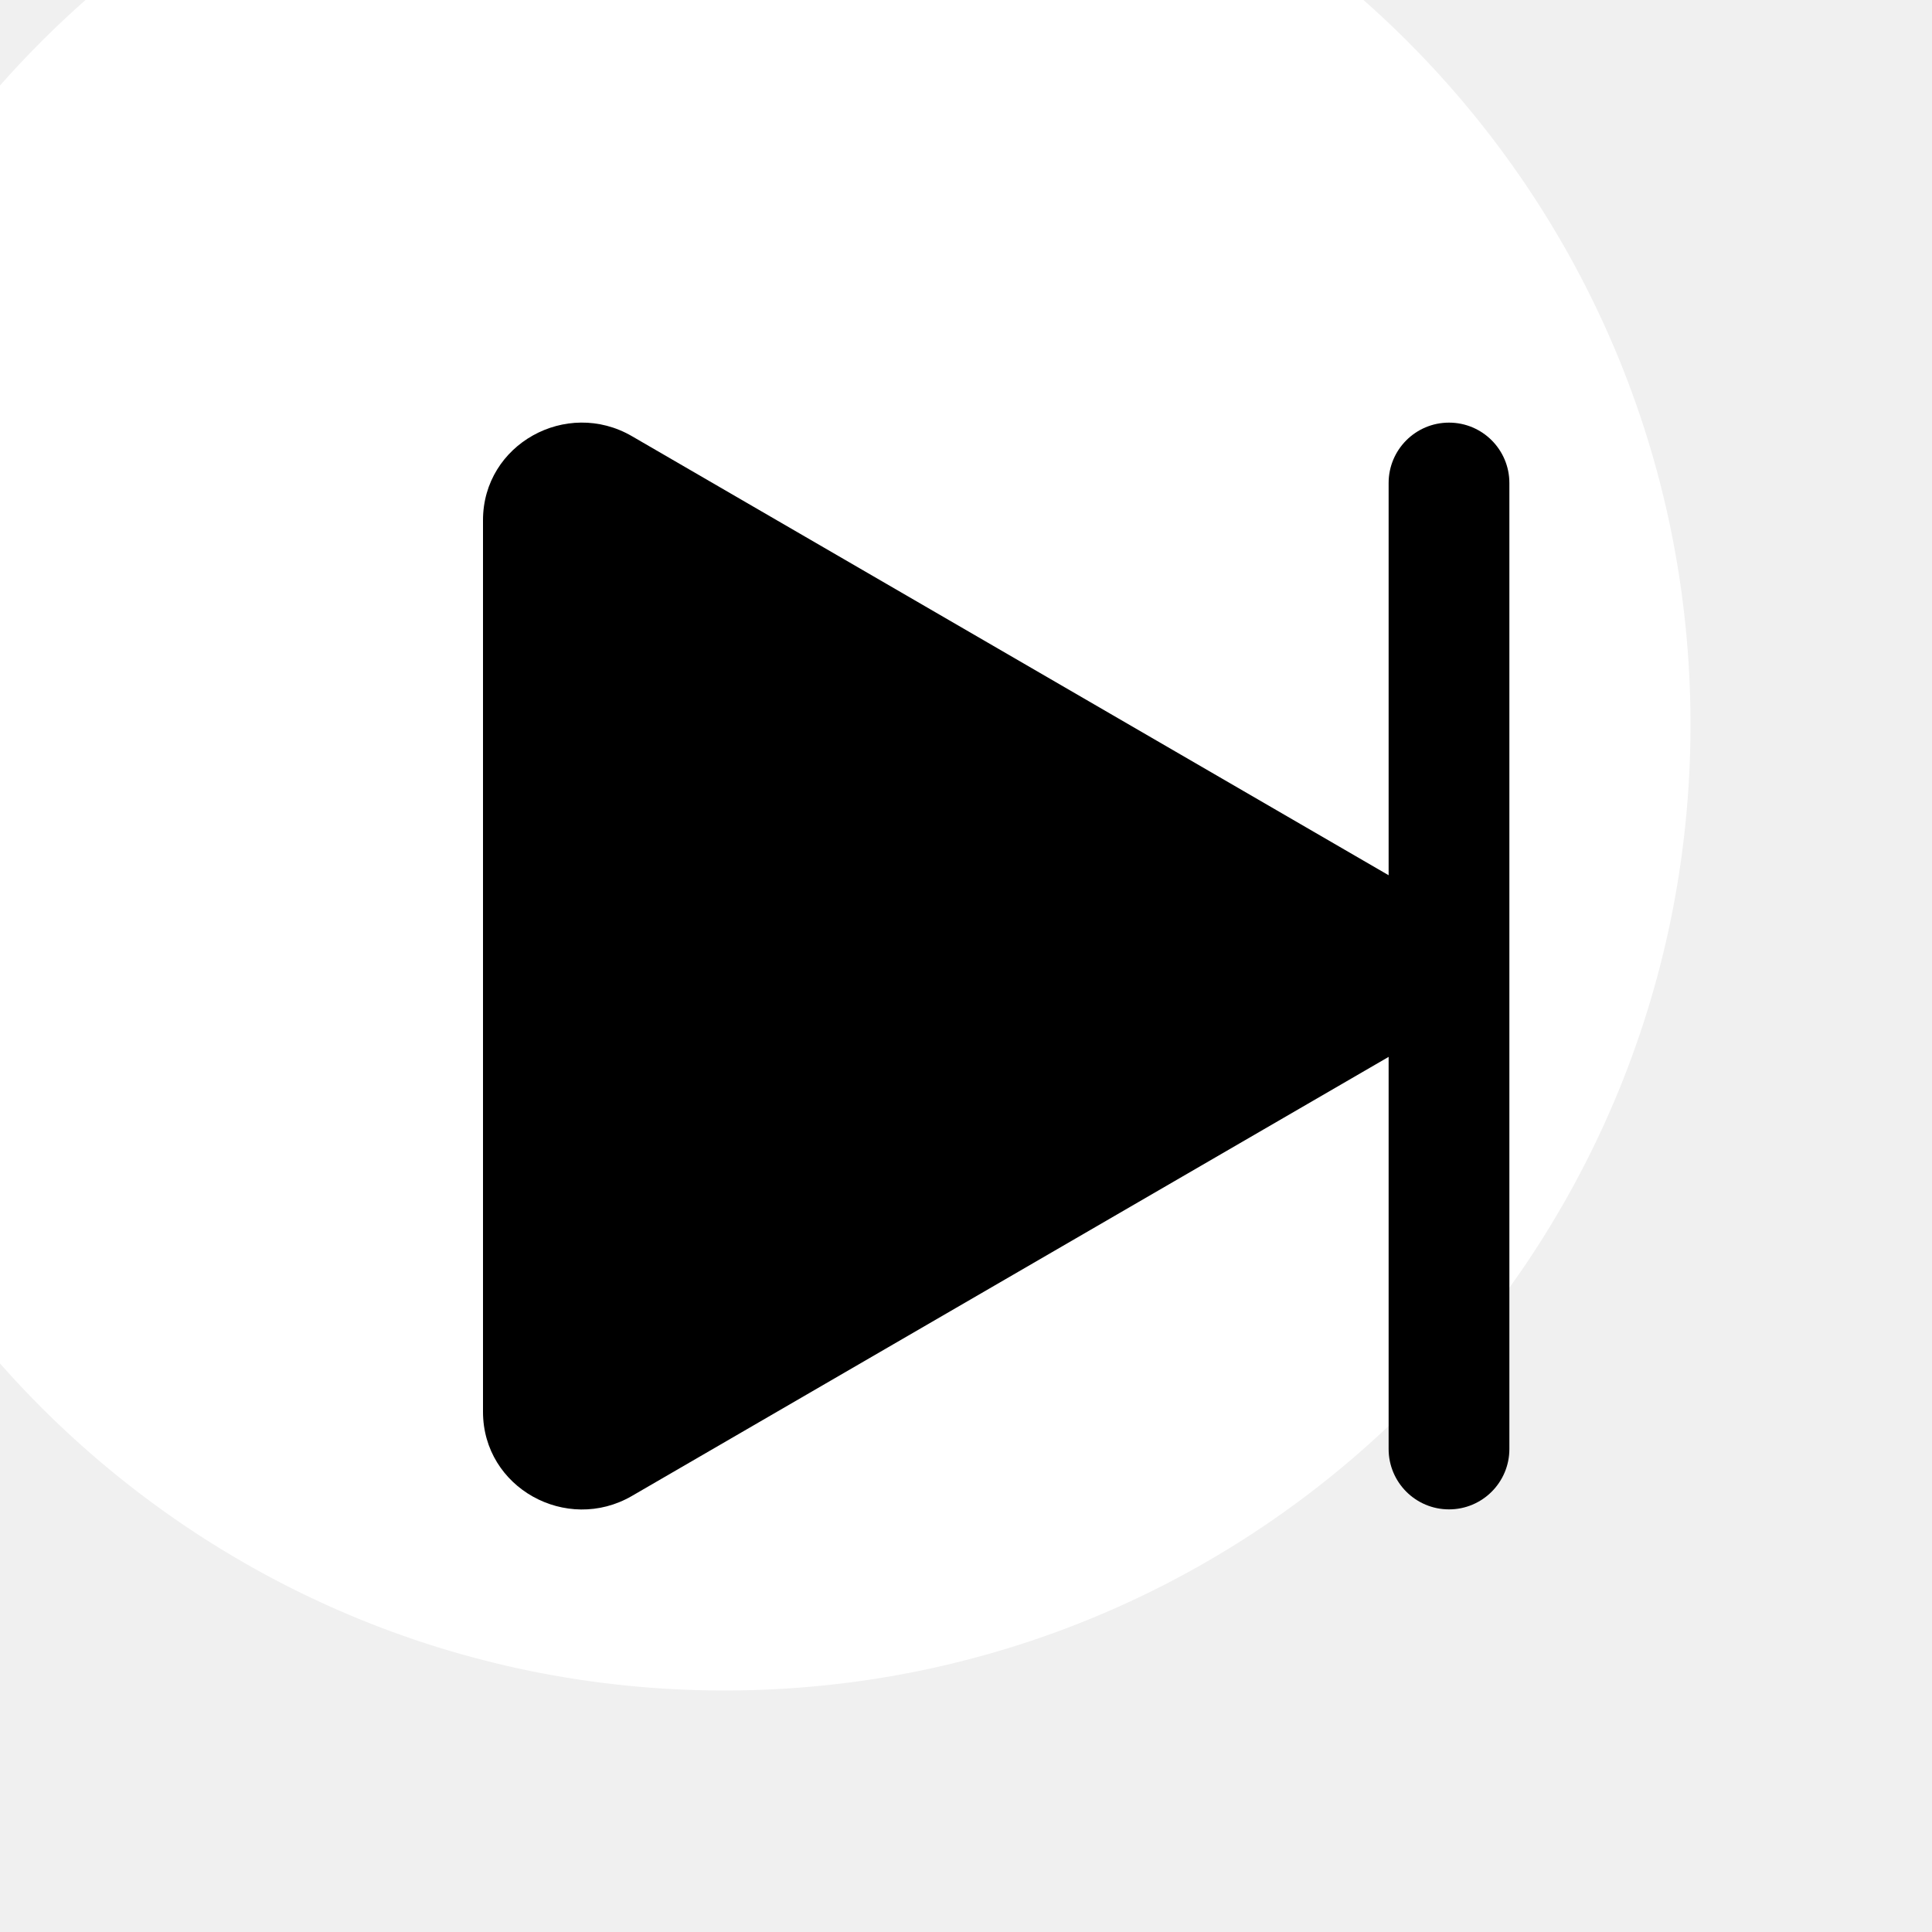
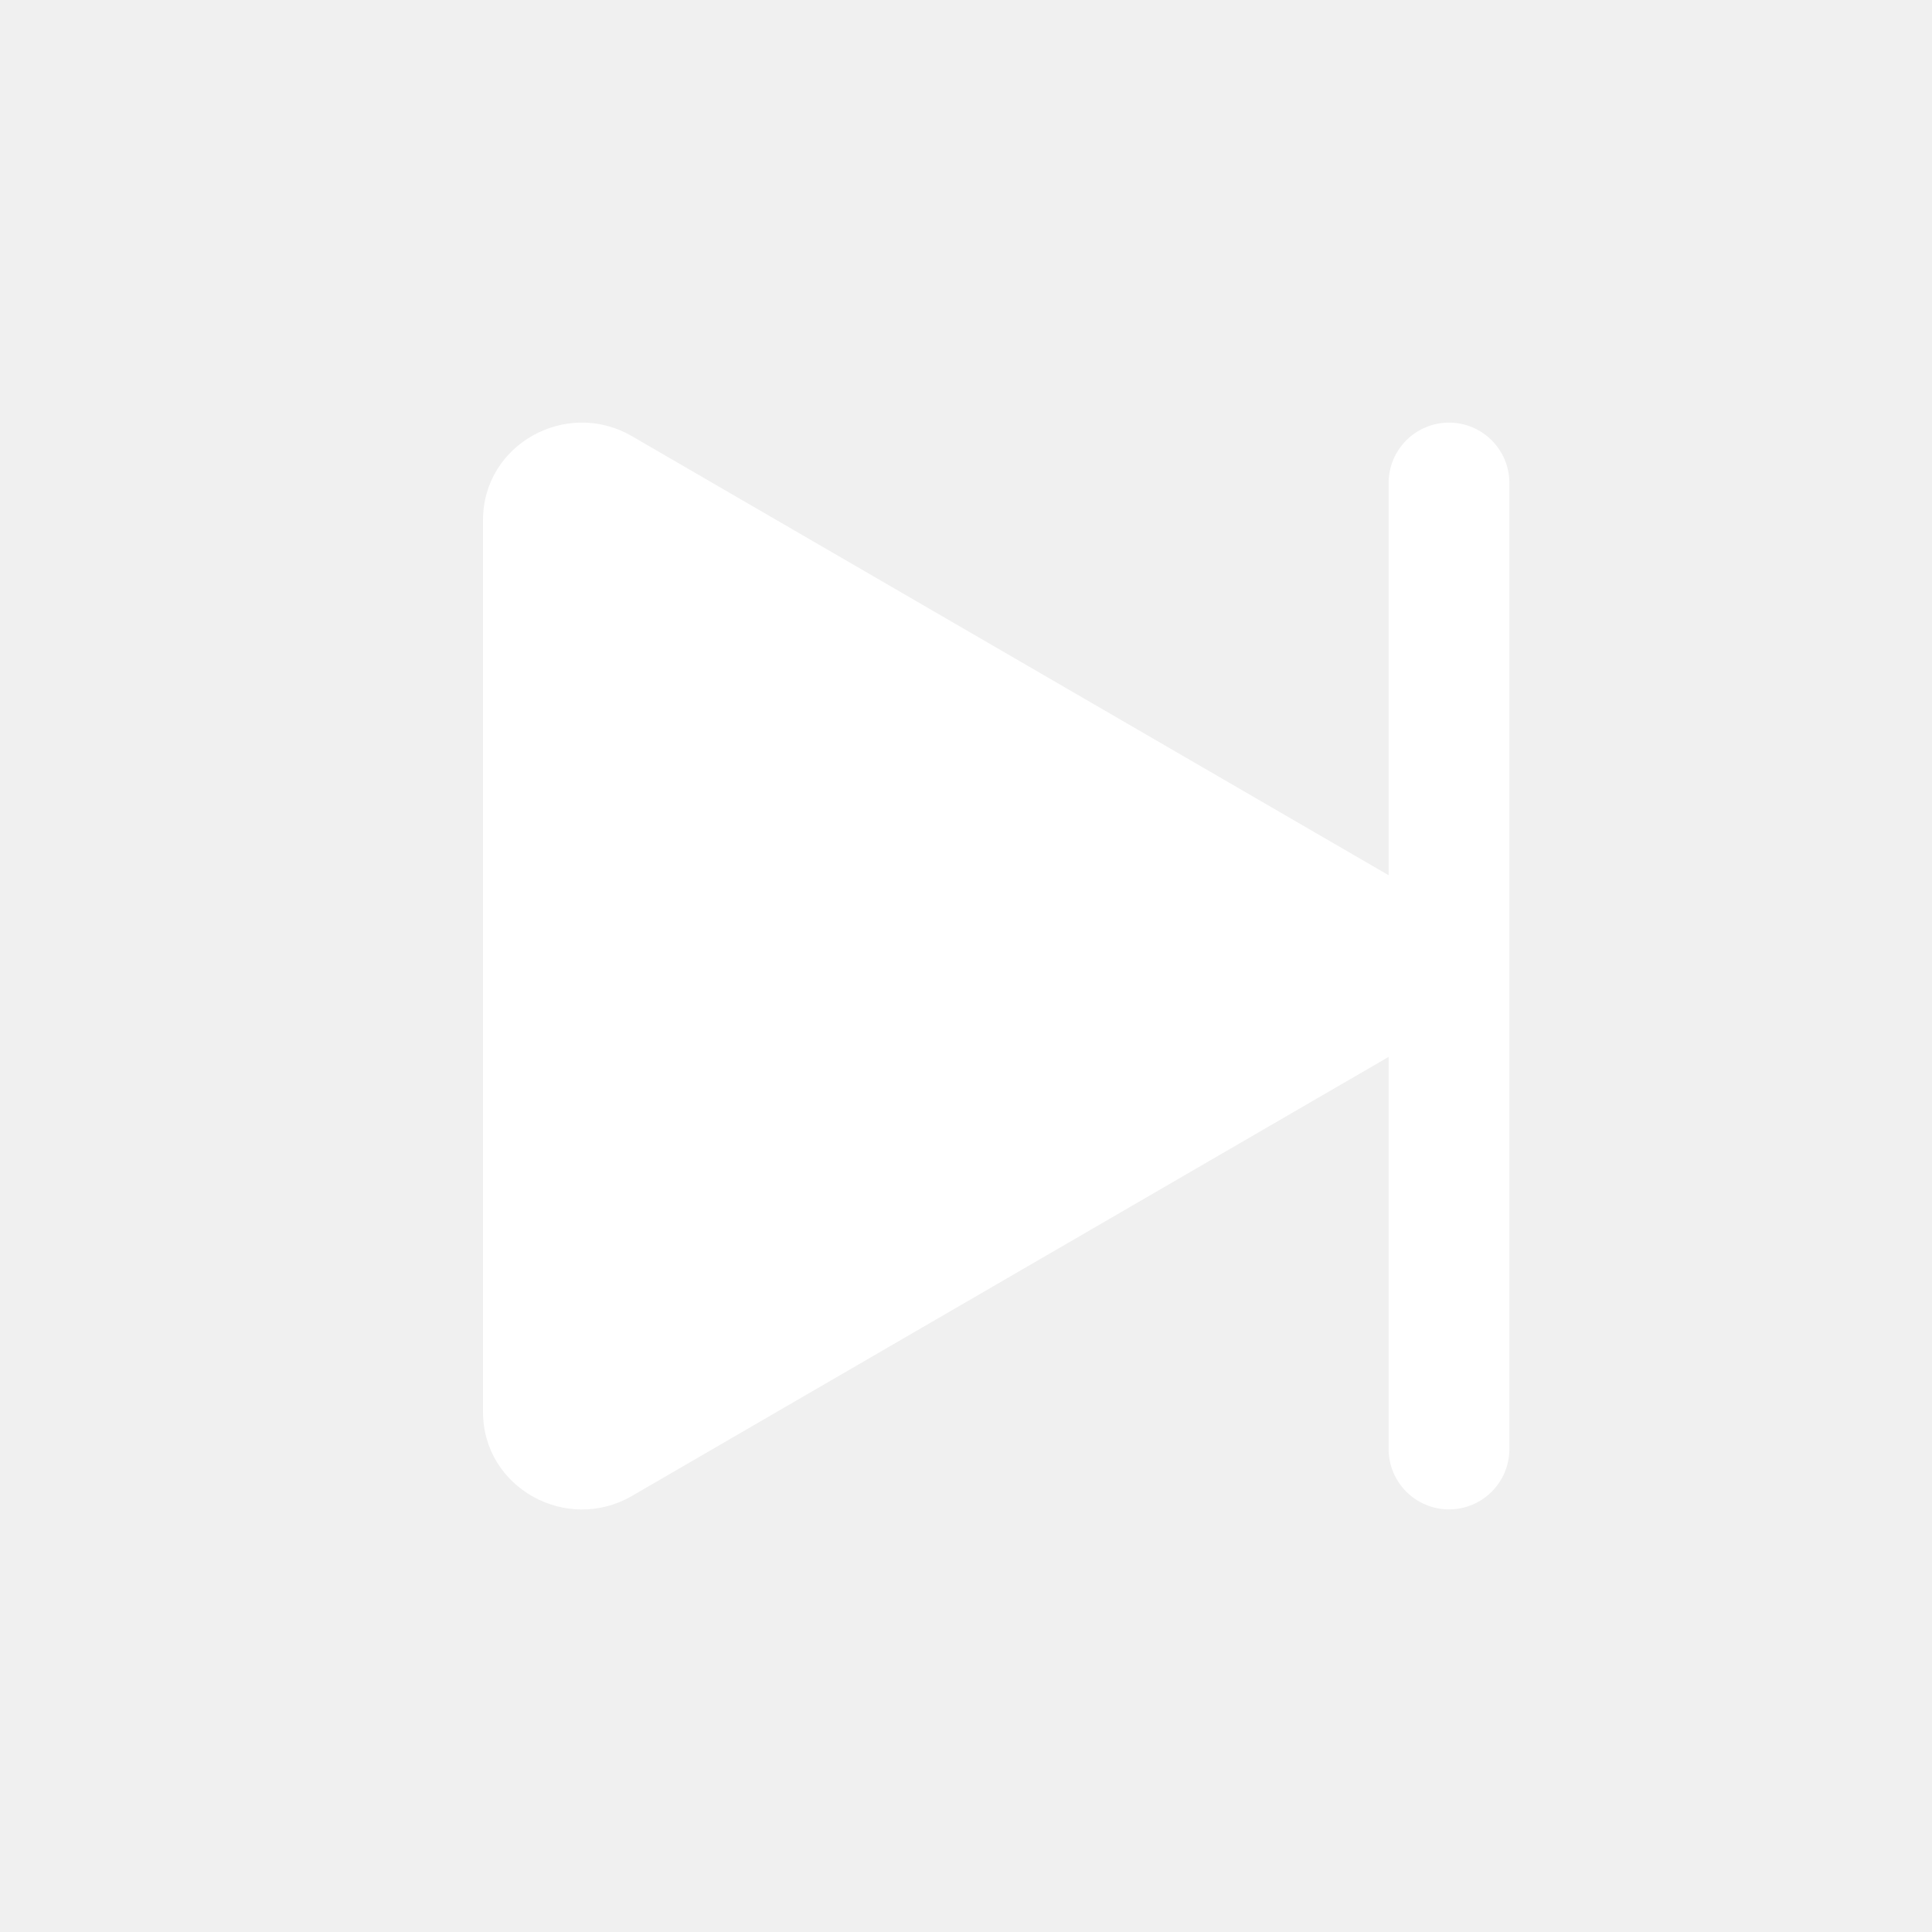
- <svg xmlns="http://www.w3.org/2000/svg" width="1em" height="1em" viewBox="0 0 16 16" class="bi bi-play-fill" fill="black">
-   <circle cx="0.5em" cy="0.5em" r="8" stroke="black" stroke-width="0" fill="white" />
+ <svg xmlns="http://www.w3.org/2000/svg" width="1em" height="1em" viewBox="0 0 16 16" class="bi bi-play-fill" fill="white">
  <path fill-rule="evenodd" d="M12 3.5a.5.5 0 0 1 .5.5v8a.5.5 0 0 1-1 0V4a.5.5 0 0 1 .5-.5z" />
  <path d="M11.596 8.697l-6.363 3.692c-.54.313-1.233-.066-1.233-.697V4.308c0-.63.692-1.01 1.233-.696l6.363 3.692a.802.802 0 0 1 0 1.393z" />
</svg>
